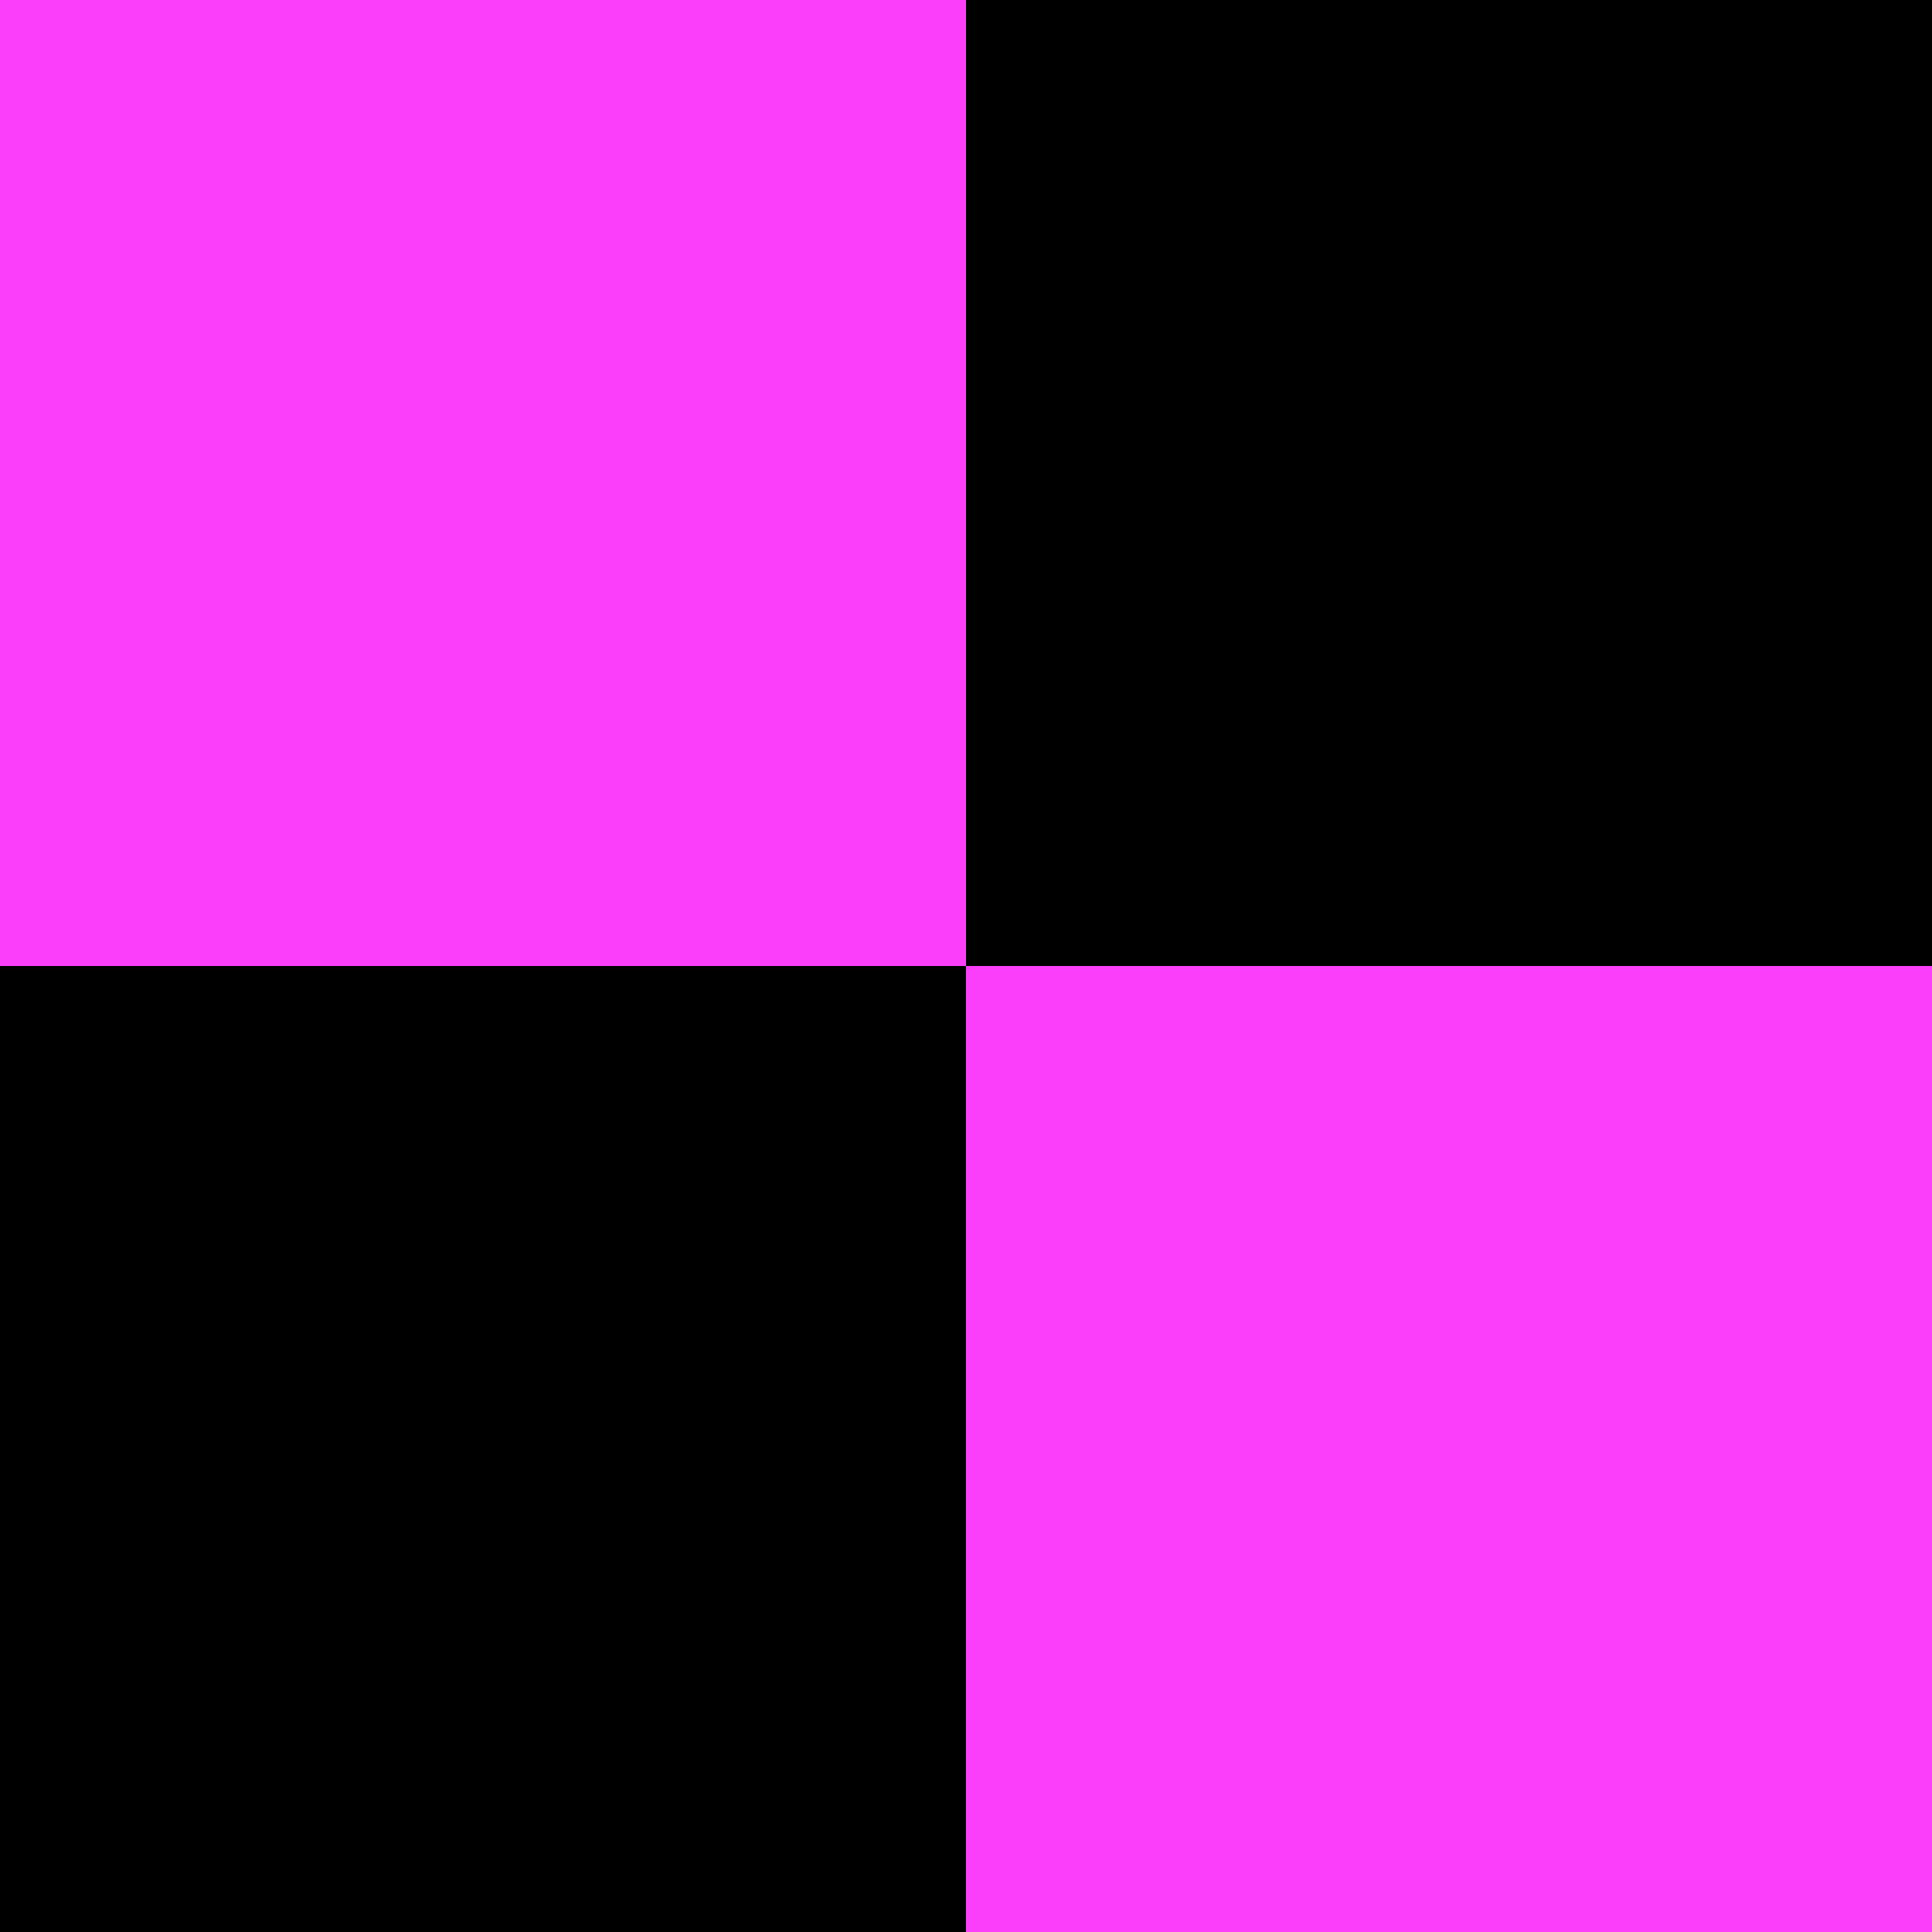
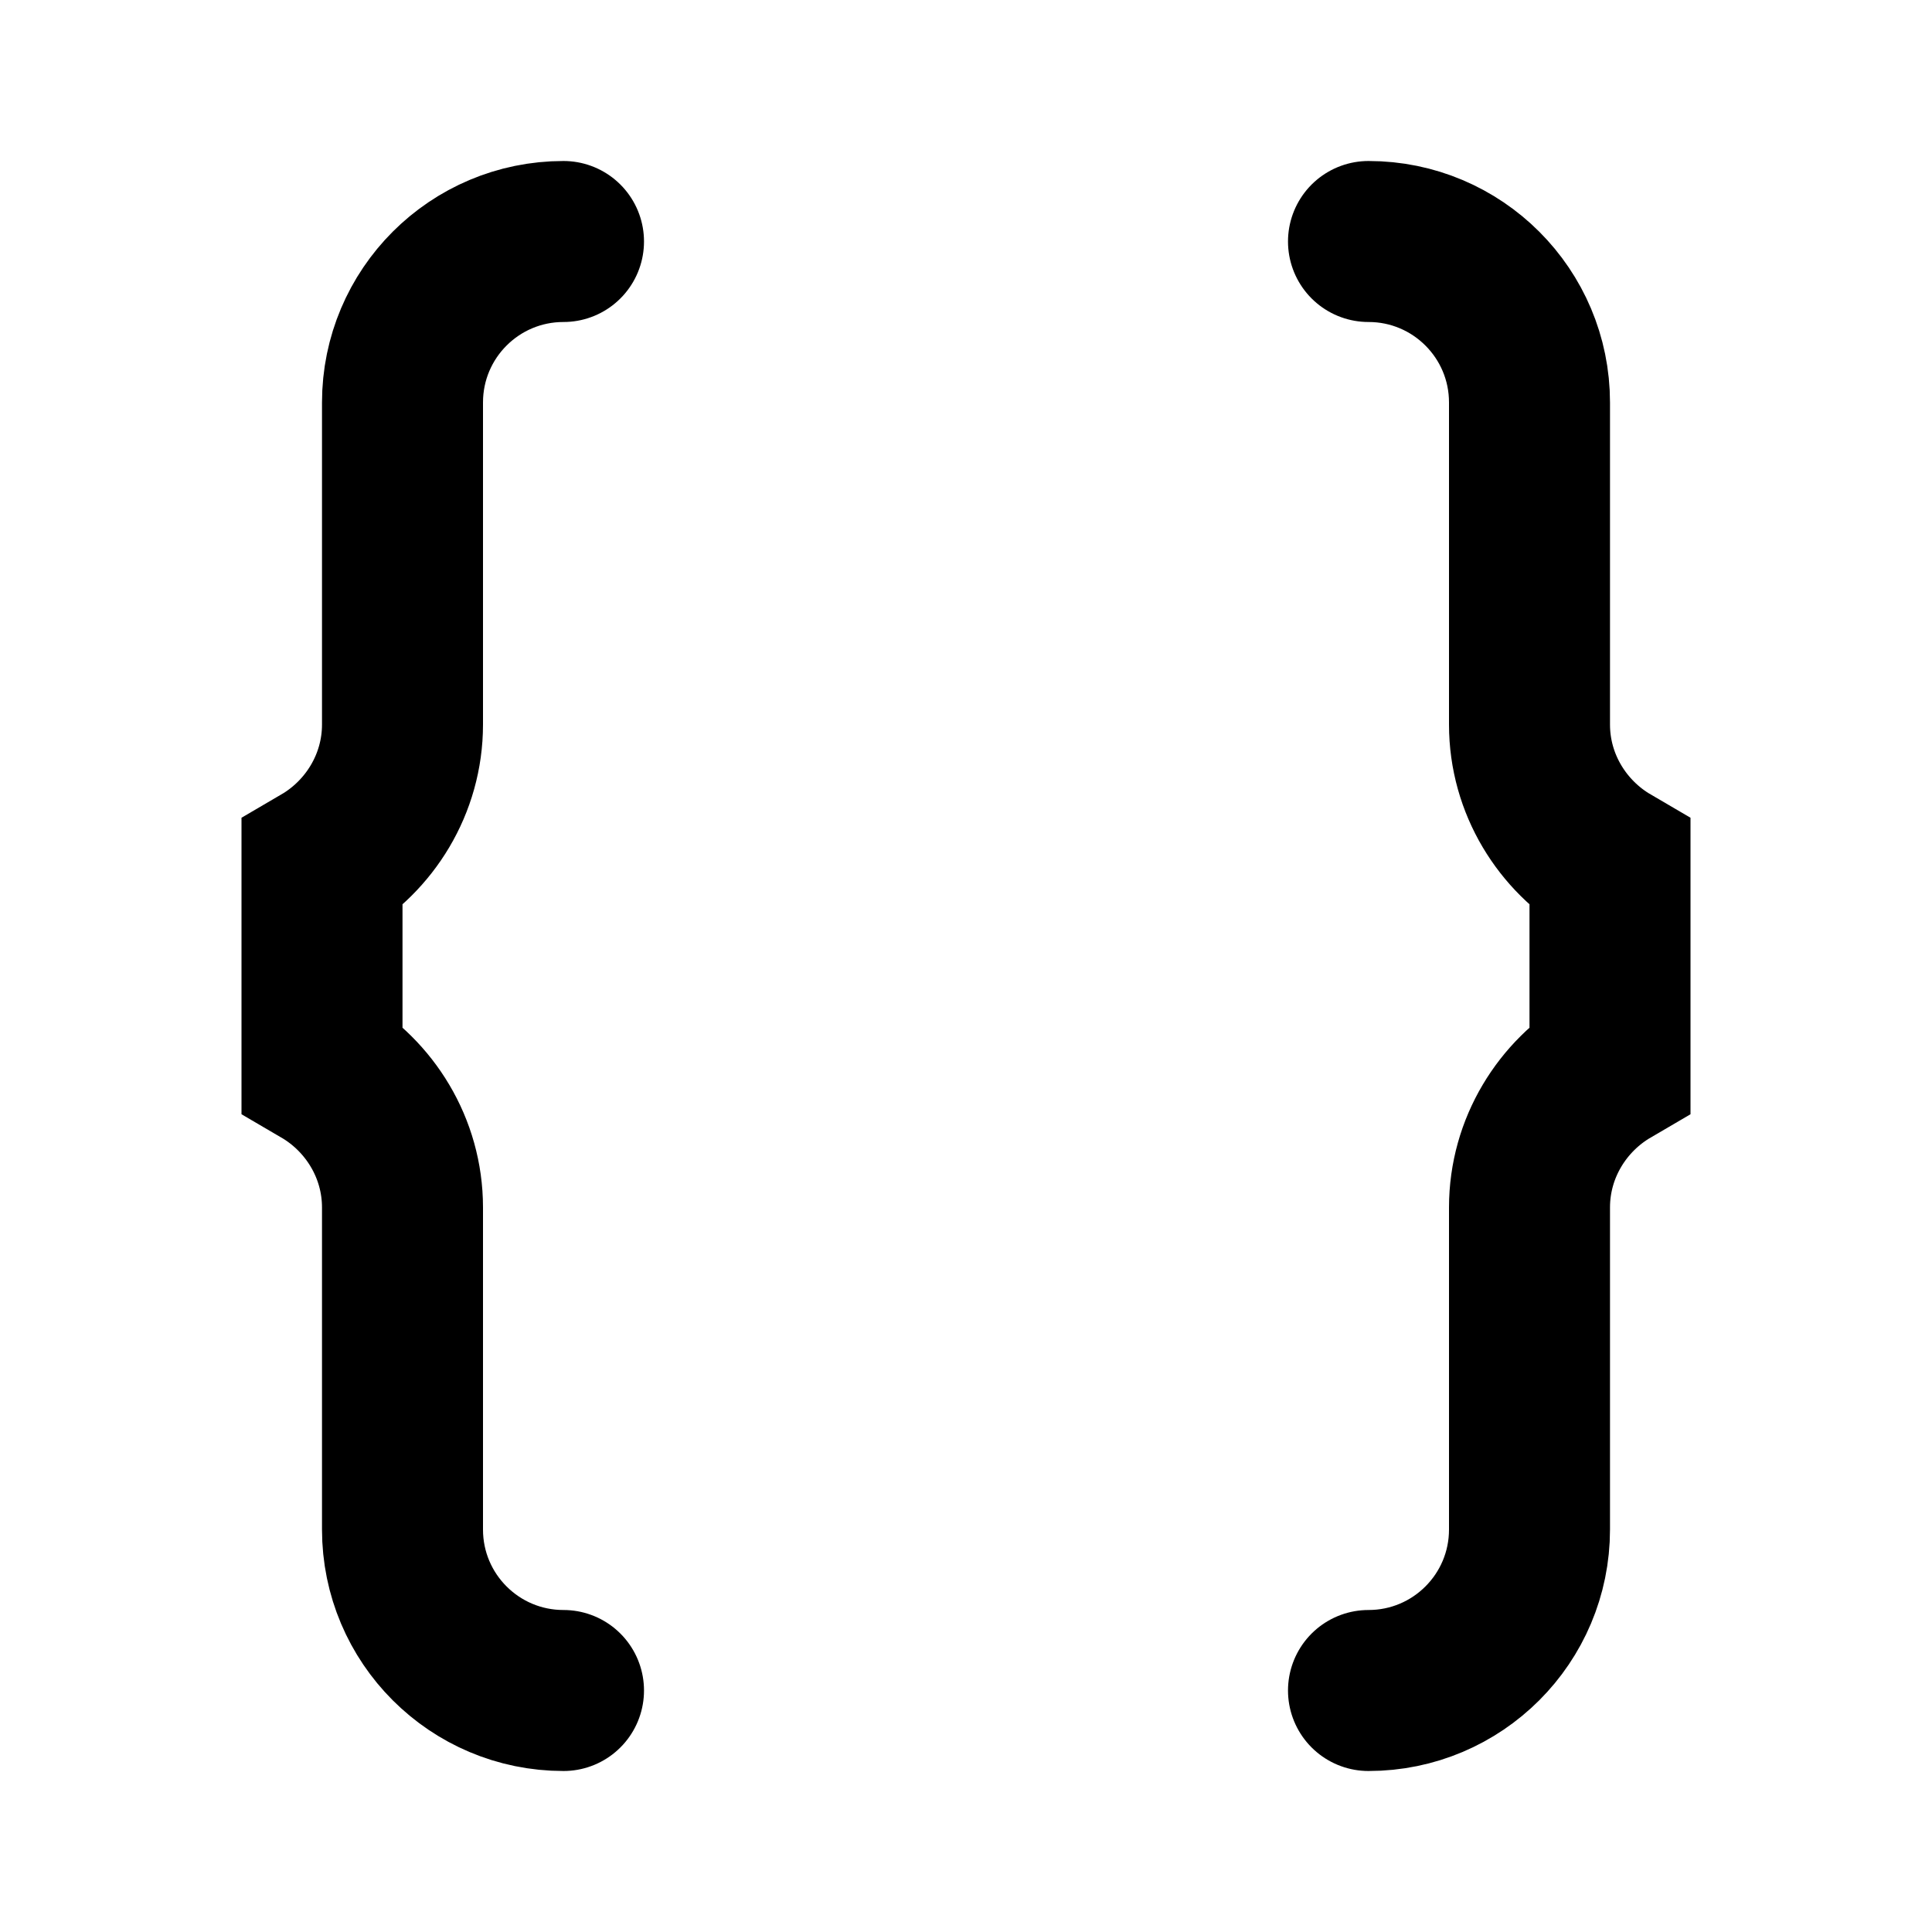
- <svg xmlns="http://www.w3.org/2000/svg" width="300" height="300" viewBox="0 0 300 300">
-   <rect x="0" y="0" width="300" height="300" fill="#fb3ef9" />
-   <rect x="0" y="150" width="150" height="150" fill="#000" />
-   <rect x="150" y="0" width="150" height="150" fill="#000" />
+ <svg xmlns="http://www.w3.org/2000/svg" width="24" height="24" viewBox="0 0 24 24" fill="none">
+   <path d="M7 3C5.895 3 5 3.895 5 5V9C5 9.741 4.59 10.387 4 10.732V13.268C4.59 13.613 5 14.259 5 15V19C5 20.105 5.895 21 7 21" stroke="currentColor" stroke-width="2" stroke-linecap="round" />
+   <path d="M17 3C18.105 3 19 3.895 19 5V9C19 9.741 19.41 10.387 20 10.732V13.268C19.41 13.613 19 14.259 19 15V19C19 20.105 18.105 21 17 21" stroke="currentColor" stroke-width="2" stroke-linecap="round" />
</svg>
